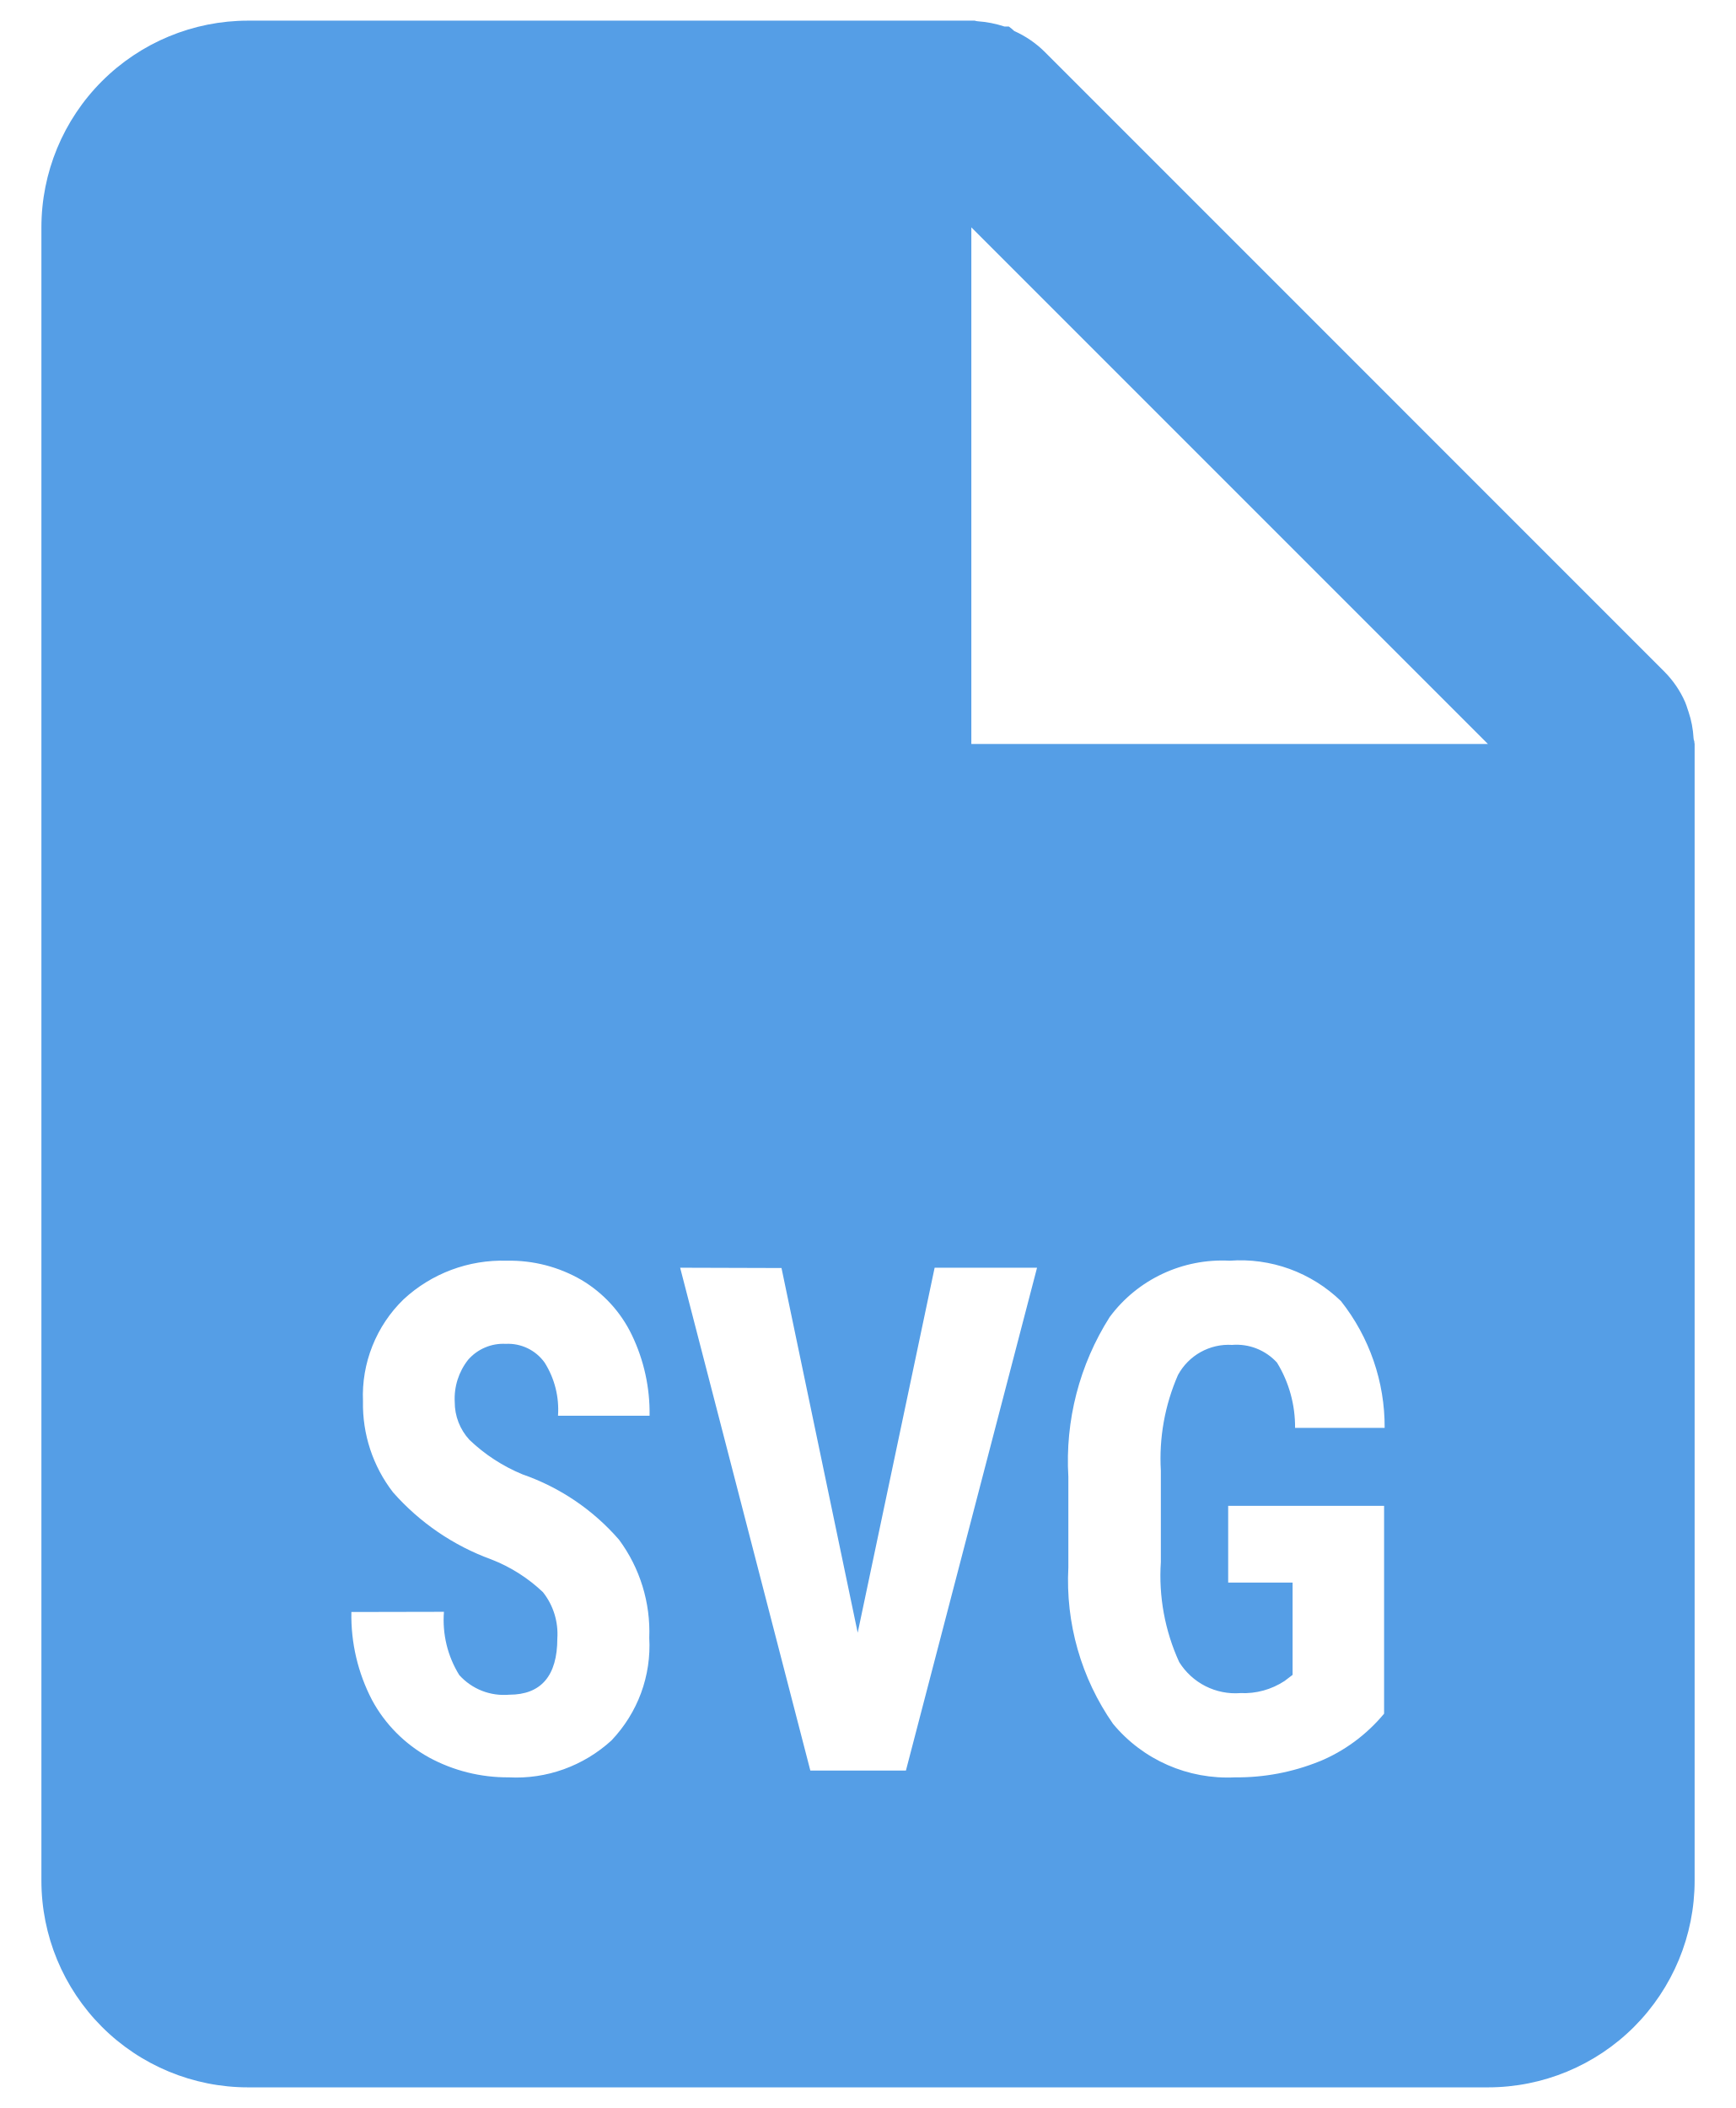
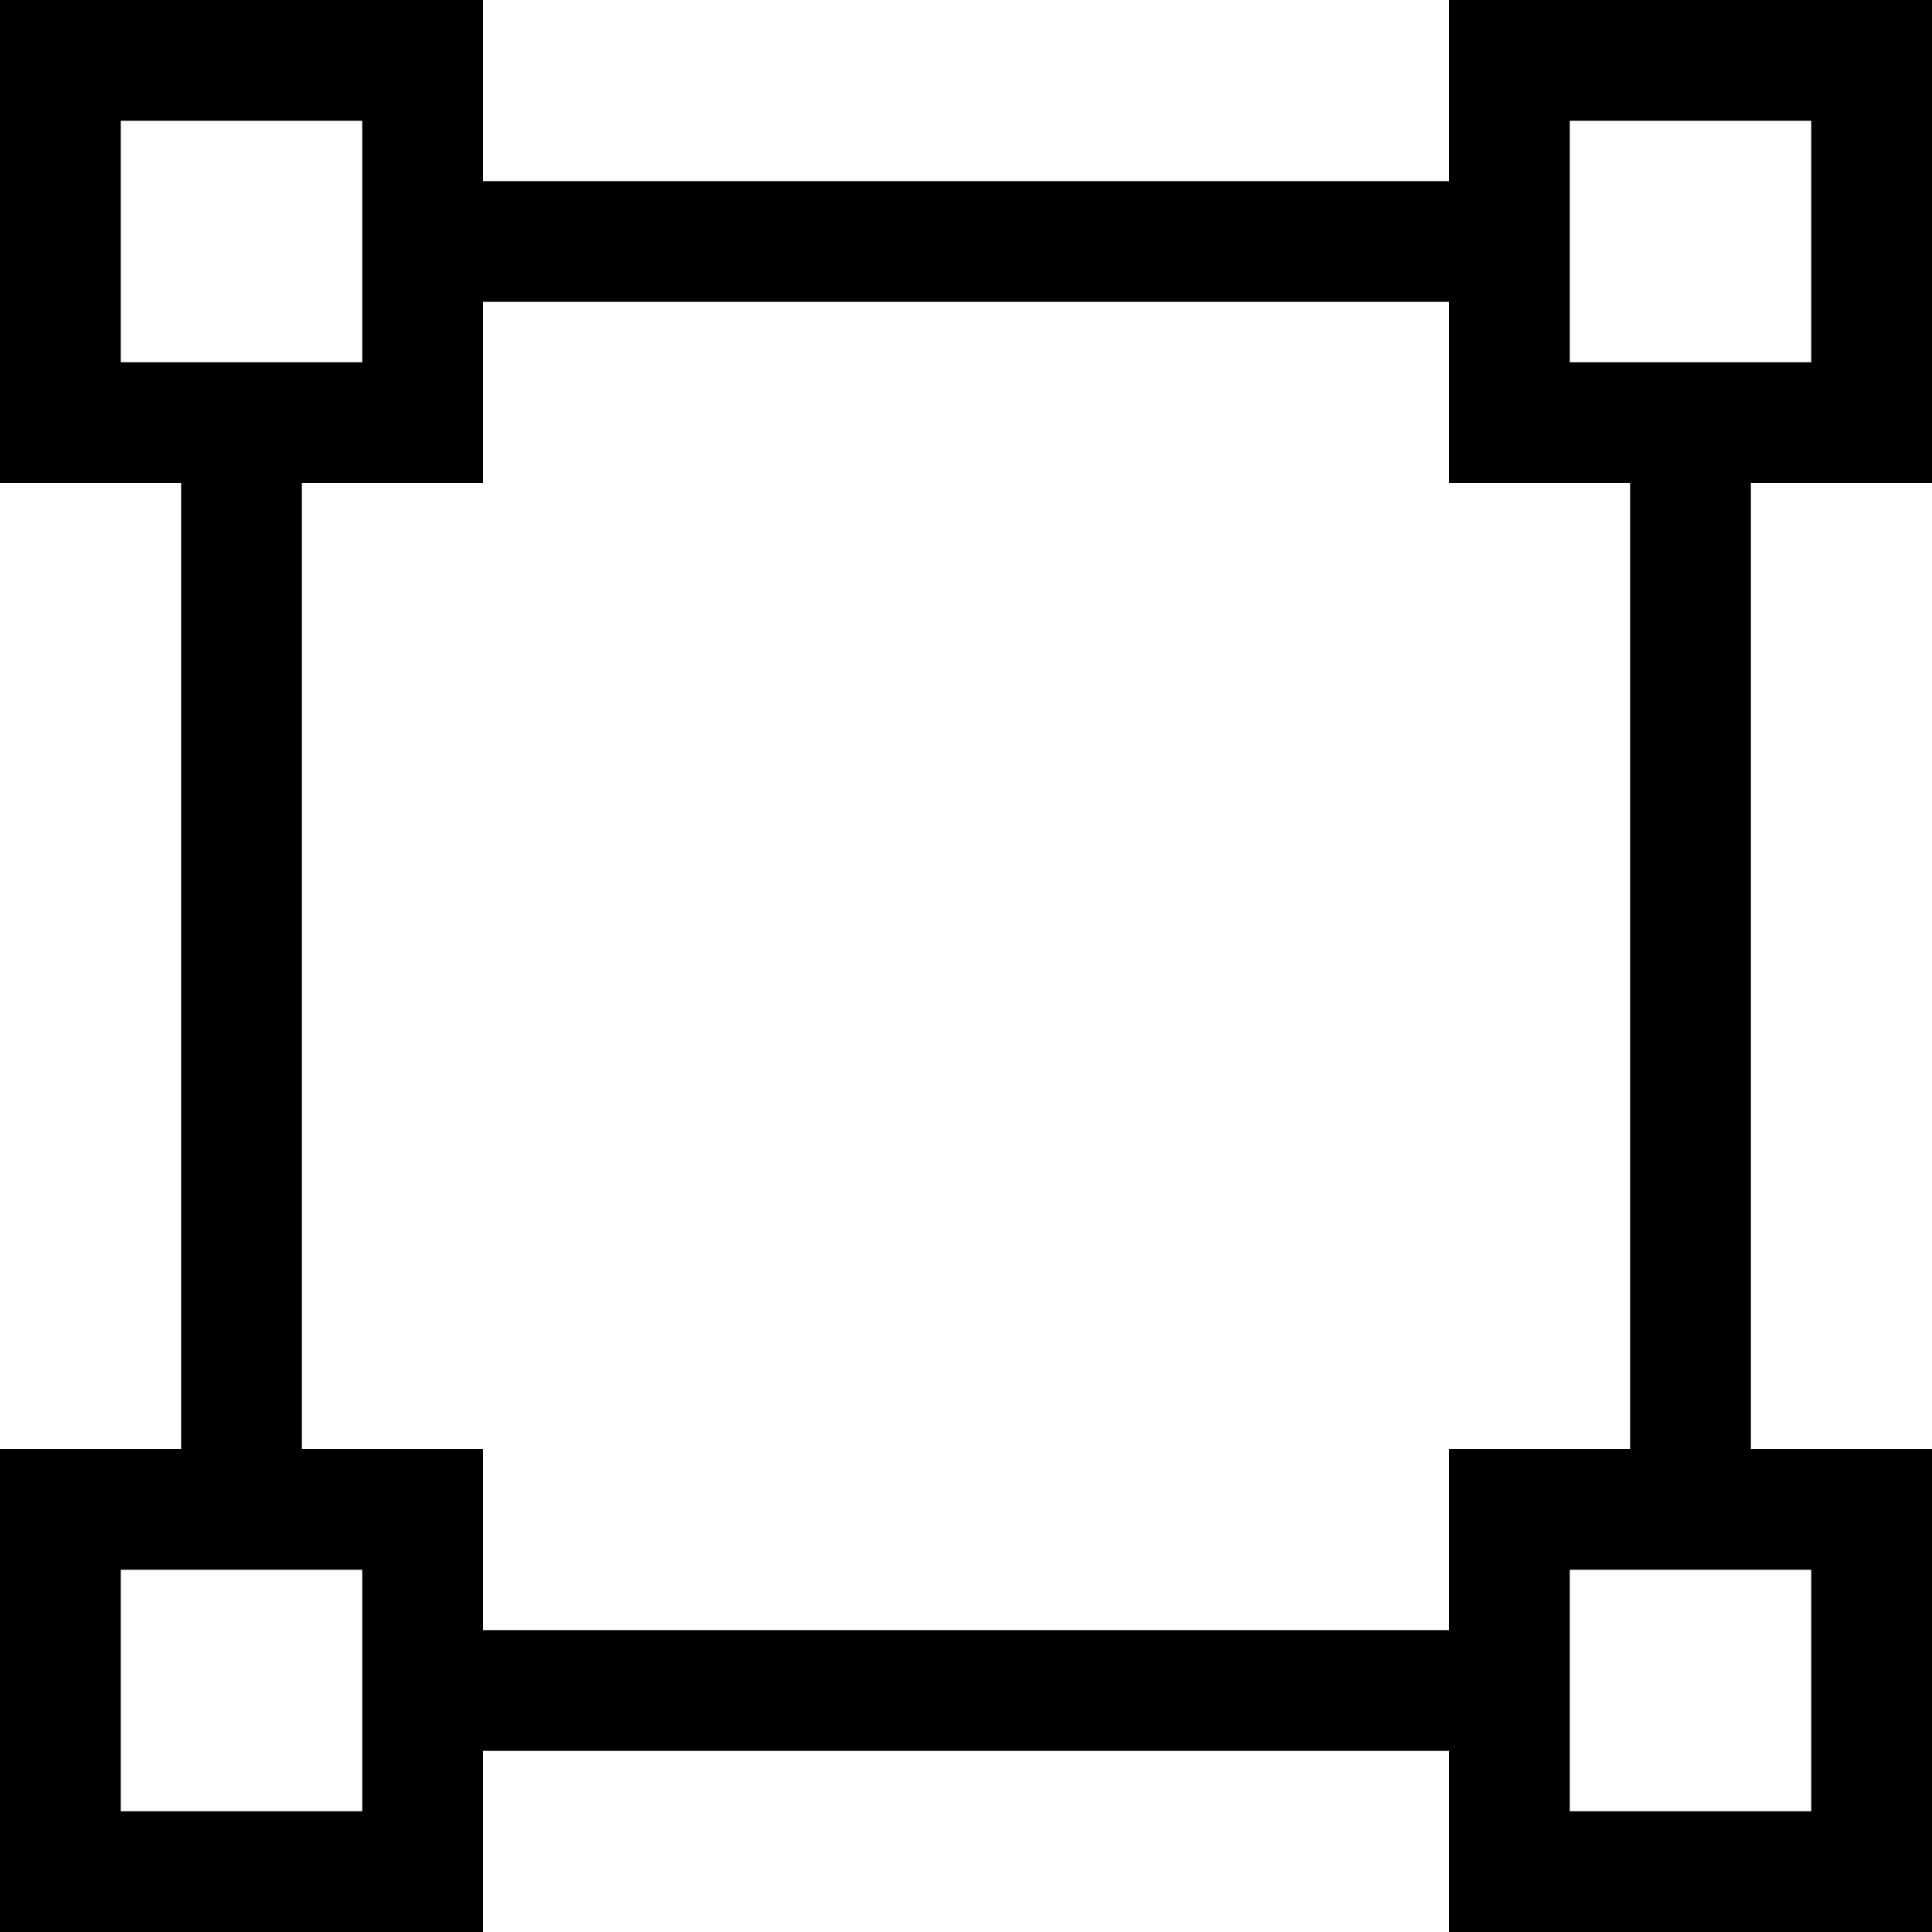
- <svg xmlns="http://www.w3.org/2000/svg" width="28" height="34" viewBox="0 0 28 34" fill="none">
-   <path d="M24.001 33.667H4.001C3.117 33.667 2.269 33.316 1.644 32.691C1.019 32.065 0.668 31.218 0.668 30.334V3.667C0.668 2.783 1.019 1.935 1.644 1.31C2.269 0.685 3.117 0.333 4.001 0.333H15.668C15.683 0.332 15.698 0.332 15.713 0.333H15.723C15.739 0.338 15.755 0.342 15.771 0.343C15.918 0.353 16.063 0.382 16.203 0.428H16.273C16.304 0.45 16.333 0.474 16.36 0.5C16.541 0.581 16.707 0.694 16.848 0.833L26.848 10.834C26.988 10.975 27.101 11.14 27.181 11.322C27.196 11.358 27.209 11.395 27.22 11.432L27.236 11.479C27.283 11.617 27.31 11.762 27.318 11.909C27.319 11.925 27.323 11.941 27.33 11.957V11.967C27.332 11.978 27.334 11.989 27.335 12V30.334C27.335 31.218 26.983 32.065 26.358 32.691C25.733 33.316 24.885 33.667 24.001 33.667ZM19.835 20.334C19.078 20.294 18.351 20.634 17.9 21.242C17.412 22.01 17.179 22.912 17.233 23.82V25.28C17.186 26.178 17.439 27.066 17.953 27.803C18.436 28.387 19.166 28.705 19.921 28.667C20.388 28.672 20.85 28.584 21.281 28.41L21.303 28.402L21.276 28.413C21.685 28.245 22.043 27.98 22.326 27.64V24.288H19.811V25.525H20.85V27.014L20.72 27.113C20.509 27.251 20.26 27.32 20.008 27.308C19.814 27.323 19.619 27.284 19.445 27.196C19.271 27.108 19.125 26.974 19.021 26.808C18.79 26.303 18.688 25.748 18.725 25.194V23.722C18.694 23.193 18.789 22.664 19.001 22.178C19.085 22.023 19.212 21.894 19.366 21.808C19.521 21.722 19.696 21.681 19.873 21.692C20.008 21.681 20.143 21.701 20.268 21.75C20.394 21.8 20.507 21.877 20.598 21.977C20.793 22.294 20.893 22.66 20.89 23.03H22.335C22.339 22.288 22.09 21.567 21.63 20.985C21.393 20.756 21.111 20.58 20.802 20.467C20.492 20.355 20.163 20.309 19.835 20.334ZM5.668 26C5.658 26.494 5.773 26.983 6.001 27.42C6.211 27.81 6.53 28.13 6.918 28.345C7.313 28.56 7.756 28.67 8.206 28.667C8.816 28.7 9.413 28.483 9.863 28.072C10.072 27.852 10.235 27.592 10.34 27.308C10.445 27.023 10.49 26.72 10.473 26.417C10.495 25.85 10.323 25.29 9.985 24.834C9.567 24.352 9.03 23.989 8.428 23.78C8.111 23.649 7.821 23.461 7.573 23.224C7.419 23.057 7.334 22.839 7.335 22.612C7.322 22.366 7.399 22.125 7.551 21.932C7.626 21.846 7.719 21.778 7.824 21.734C7.929 21.689 8.043 21.669 8.156 21.675C8.403 21.662 8.64 21.775 8.785 21.977C8.946 22.232 9.022 22.532 9.001 22.834H10.478C10.485 22.383 10.387 21.936 10.191 21.53C10.014 21.162 9.732 20.854 9.38 20.645C9.015 20.433 8.598 20.325 8.176 20.334C7.56 20.315 6.962 20.538 6.51 20.957C6.291 21.169 6.12 21.425 6.007 21.709C5.894 21.992 5.842 22.296 5.855 22.6C5.844 23.131 6.015 23.65 6.34 24.07C6.77 24.558 7.315 24.93 7.925 25.152C8.235 25.272 8.518 25.452 8.758 25.68C8.926 25.892 9.008 26.159 8.99 26.427C8.99 27.029 8.728 27.334 8.215 27.334C8.065 27.347 7.914 27.326 7.774 27.271C7.634 27.216 7.509 27.129 7.408 27.017C7.219 26.712 7.133 26.354 7.161 25.997L5.668 26ZM10.971 20.447L13.071 28.557H14.613L16.728 20.447H15.076L13.835 26.334L12.606 20.452L10.971 20.447ZM15.668 3.667V12H24.001L15.668 3.667Z" fill="#559EE6" />
+ <svg xmlns="http://www.w3.org/2000/svg" viewBox="0 0 512 512">
+   <path fill="currentColor" d="M416 32l0 64 64 0 0-64-64 0zM384 0l128 0 0 128-48 0 0 256 48 0 0 128-128 0 0-48-256 0 0 48-128 0 0-128 48 0 0-256-48 0 0-128 128 0 0 48 256 0 0-48zm0 80l-256 0 0 48-48 0 0 256 48 0 0 48 256 0 0-48 48 0 0-256-48 0 0-48zM96 416l-64 0 0 64 64 0 0-64zm384 0l-64 0 0 64 64 0 0-64zM96 32l-64 0 0 64 64 0 0-64z" />
</svg>
